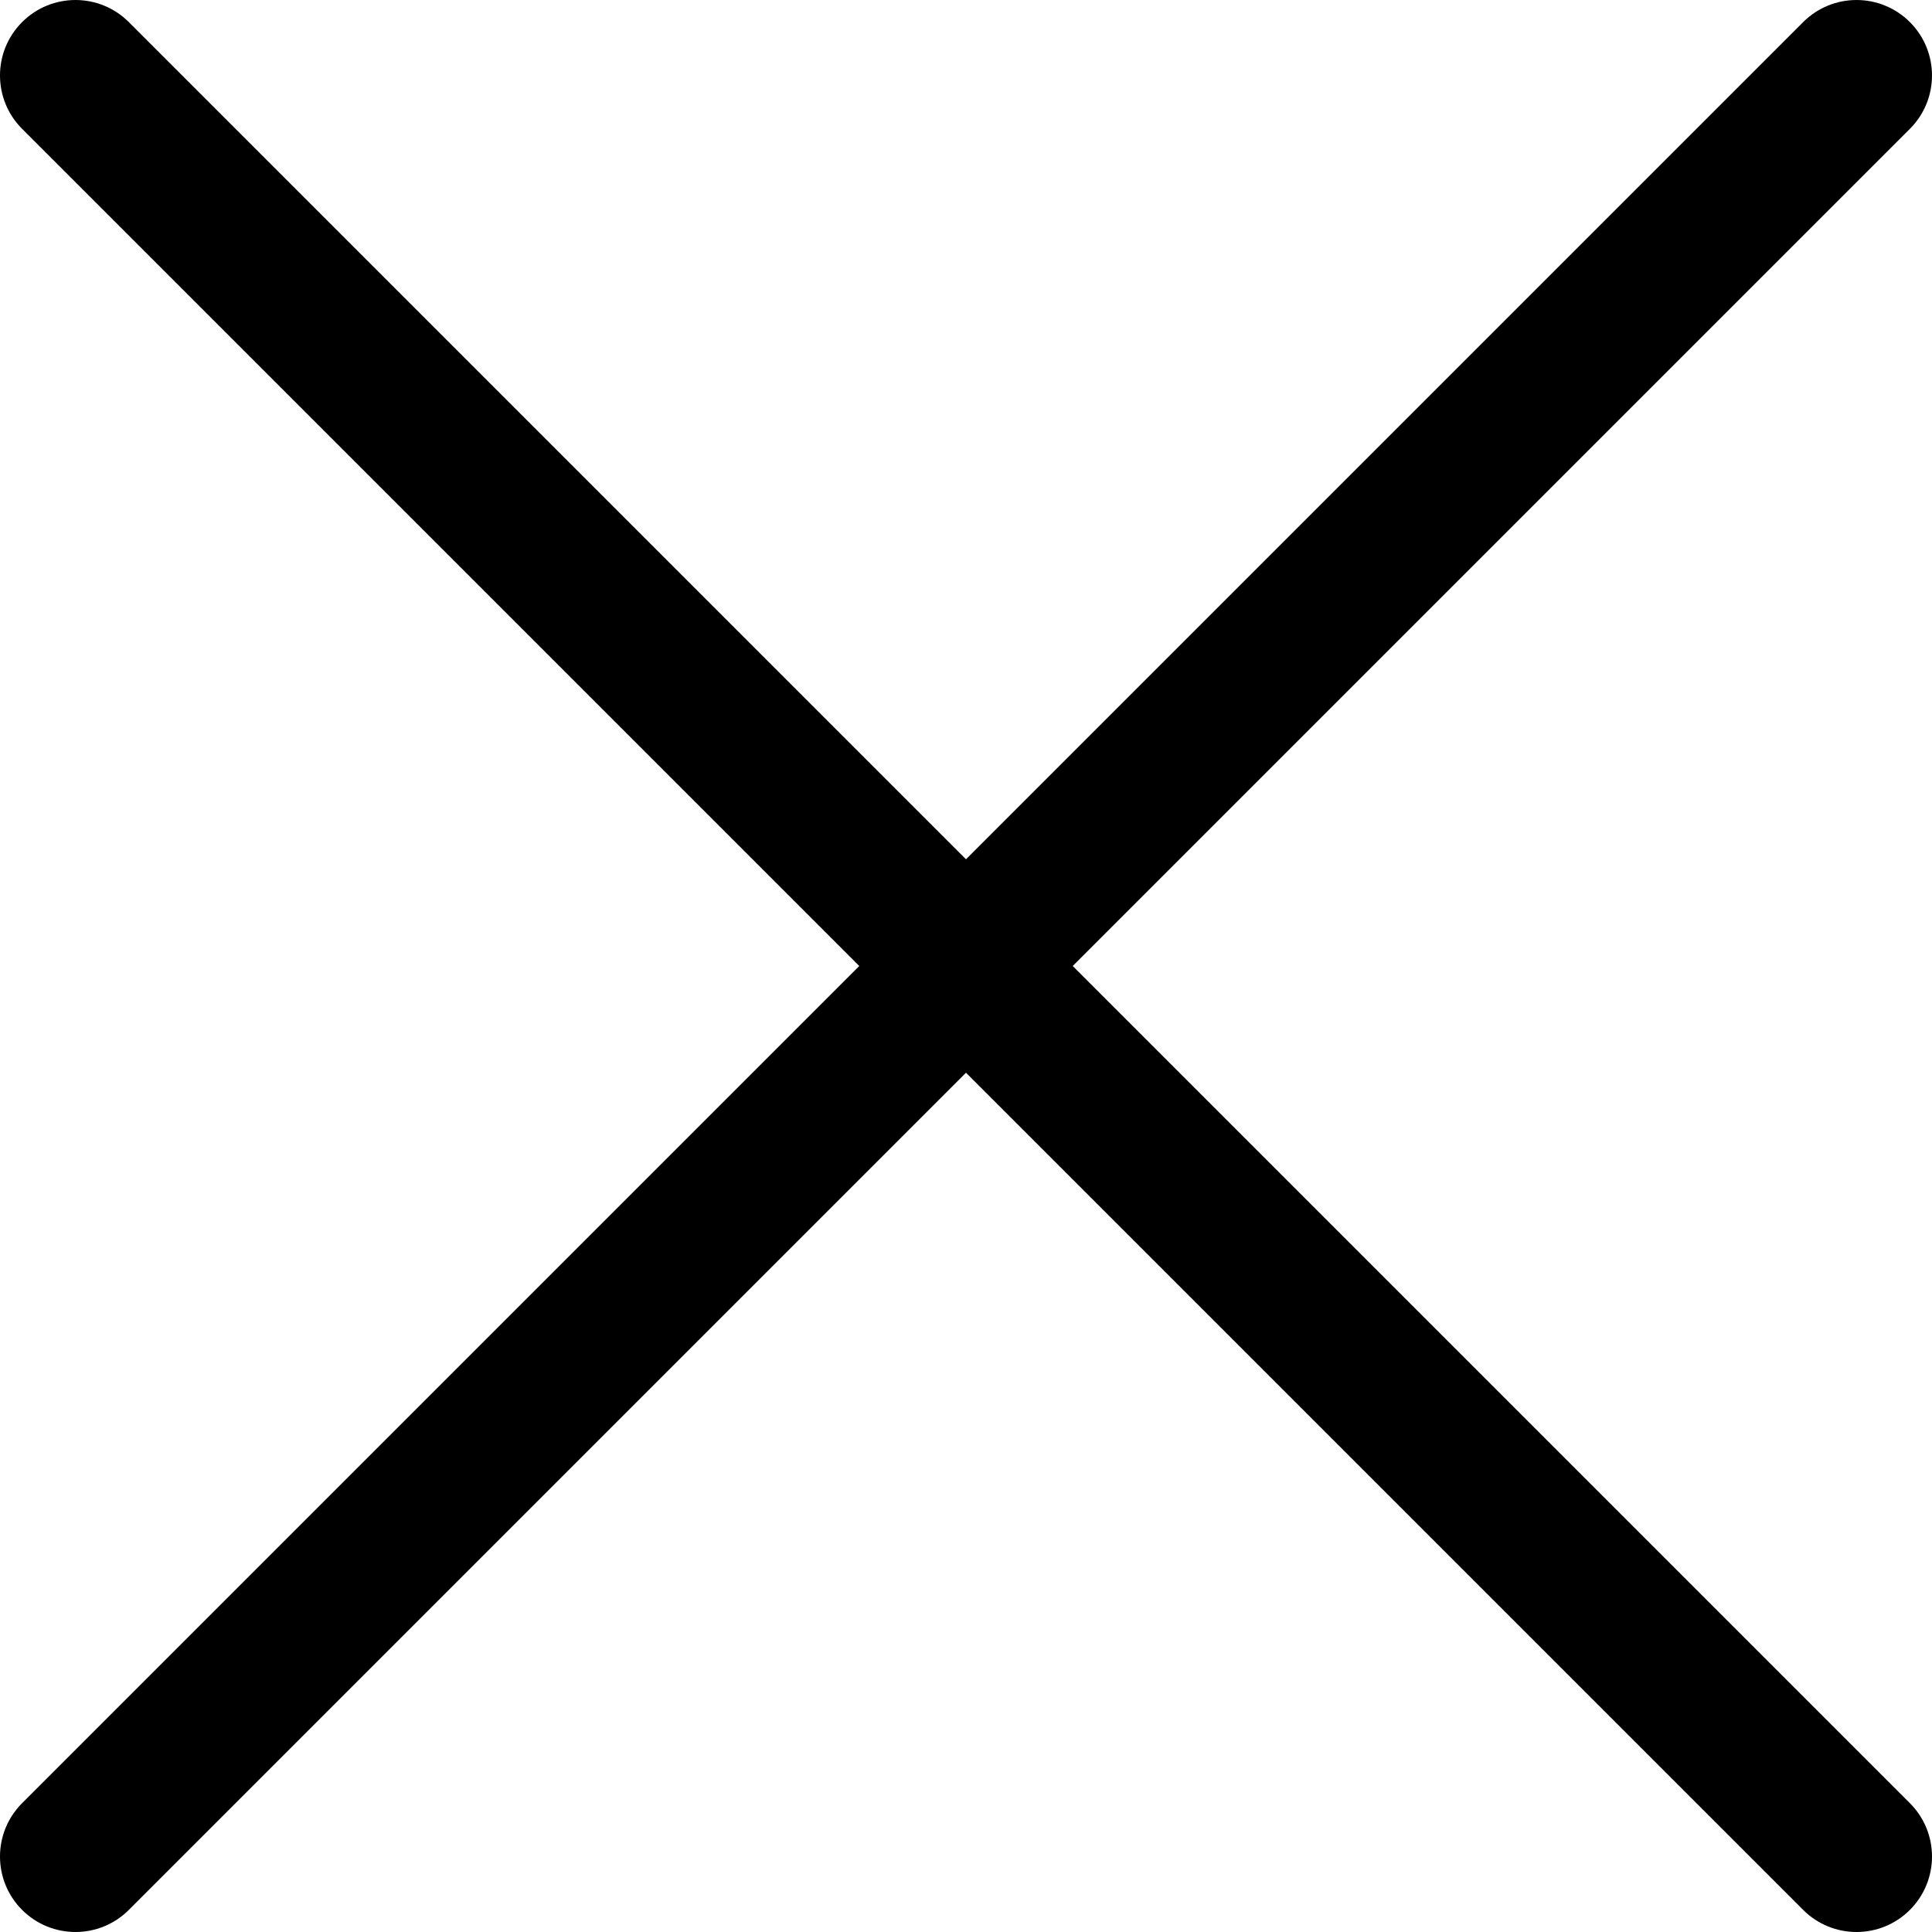
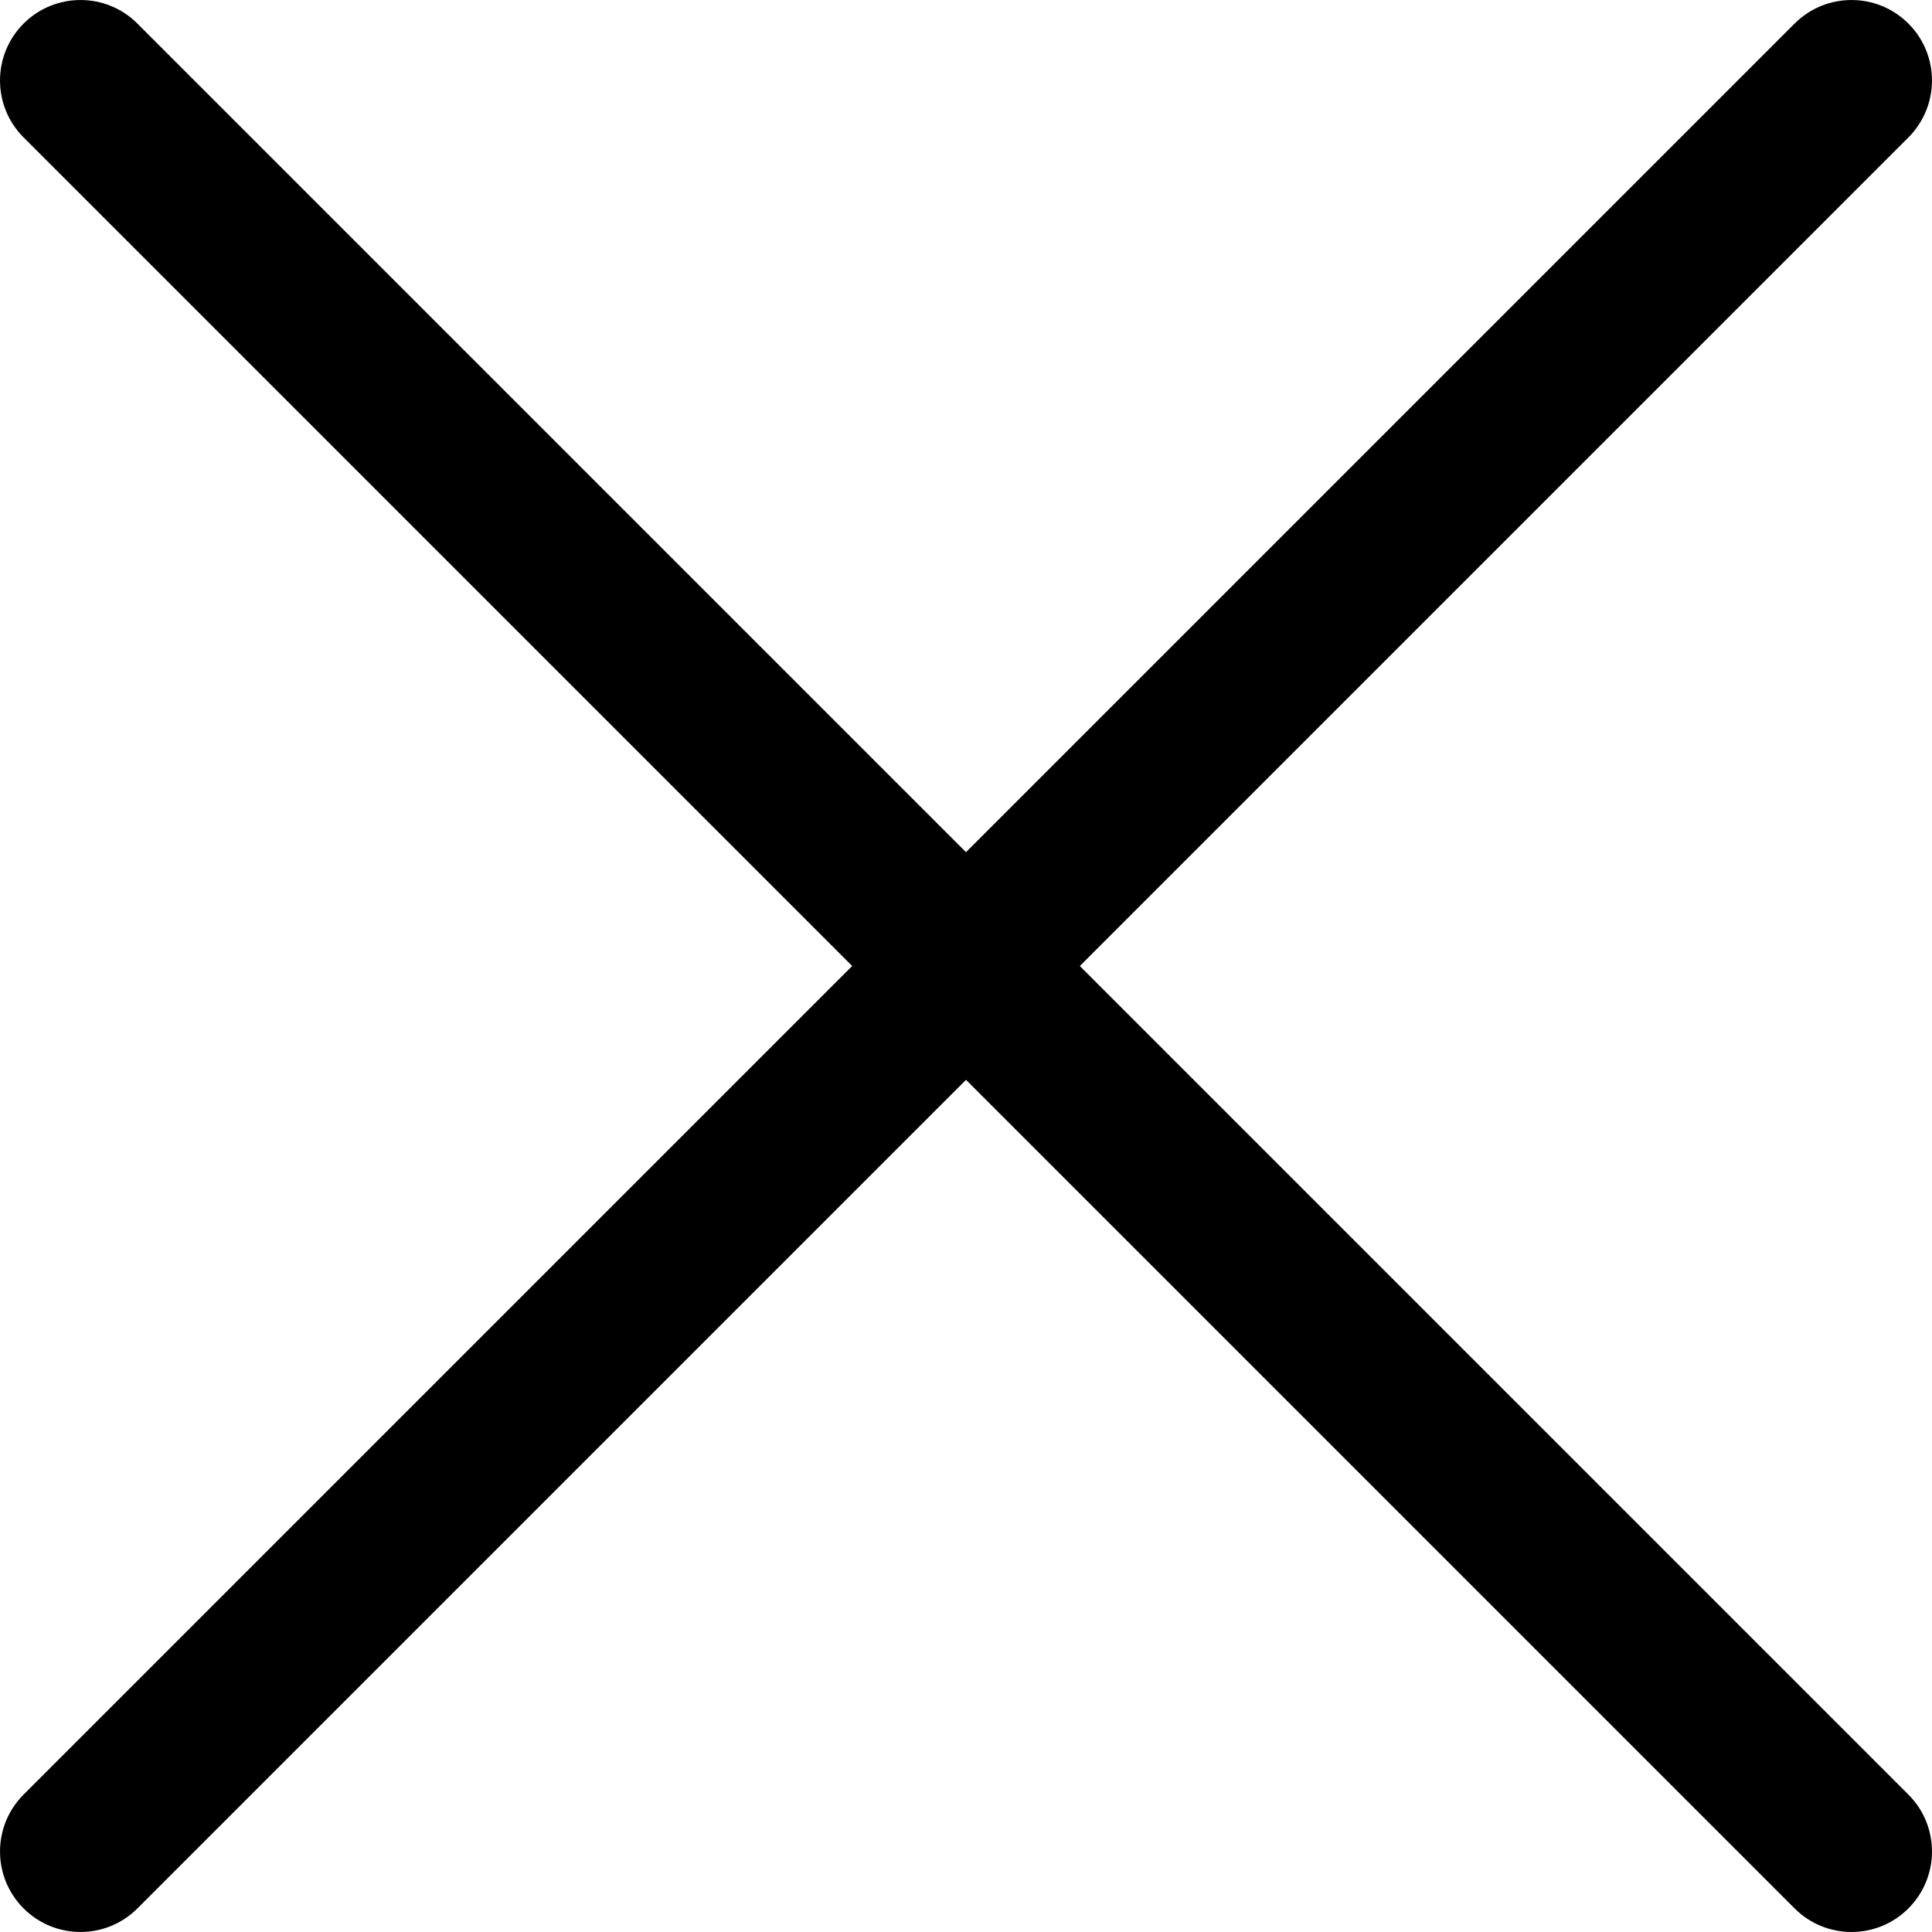
- <svg xmlns="http://www.w3.org/2000/svg" version="1.1" id="Capa_1" x="0px" y="0px" viewBox="0 0 512.001 512.001" style="enable-background:new 0 0 512.001 512.001;" xml:space="preserve">
-   <g>
-     <g>
-       <path d="M284.286,256.002L506.143,34.144c7.811-7.811,7.811-20.475,0-28.285c-7.811-7.81-20.475-7.811-28.285,0L256,227.717    L34.143,5.859c-7.811-7.811-20.475-7.811-28.285,0c-7.81,7.811-7.811,20.475,0,28.285l221.857,221.857L5.858,477.859    c-7.811,7.811-7.811,20.475,0,28.285c3.905,3.905,9.024,5.857,14.143,5.857c5.119,0,10.237-1.952,14.143-5.857L256,284.287    l221.857,221.857c3.905,3.905,9.024,5.857,14.143,5.857s10.237-1.952,14.143-5.857c7.811-7.811,7.811-20.475,0-28.285    L284.286,256.002z" />
-     </g>
-   </g>
-   <g>
- </g>
-   <g>
- </g>
-   <g>
- </g>
-   <g>
- </g>
-   <g>
- </g>
-   <g>
- </g>
-   <g>
- </g>
-   <g>
- </g>
-   <g>
- </g>
-   <g>
- </g>
-   <g>
- </g>
-   <g>
- </g>
-   <g>
- </g>
-   <g>
- </g>
-   <g>
- </g>
+ <svg xmlns="http://www.w3.org/2000/svg" id="Outline" viewBox="0 0 24 24">
+   <path d="M23.707.293h0a1,1,0,0,0-1.414,0L12,10.586,1.707.293a1,1,0,0,0-1.414,0h0a1,1,0,0,0,0,1.414L10.586,12,.293,22.293a1,1,0,0,0,0,1.414h0a1,1,0,0,0,1.414,0L12,13.414,22.293,23.707a1,1,0,0,0,1.414,0h0a1,1,0,0,0,0-1.414L13.414,12,23.707,1.707A1,1,0,0,0,23.707.293Z" />
</svg>
